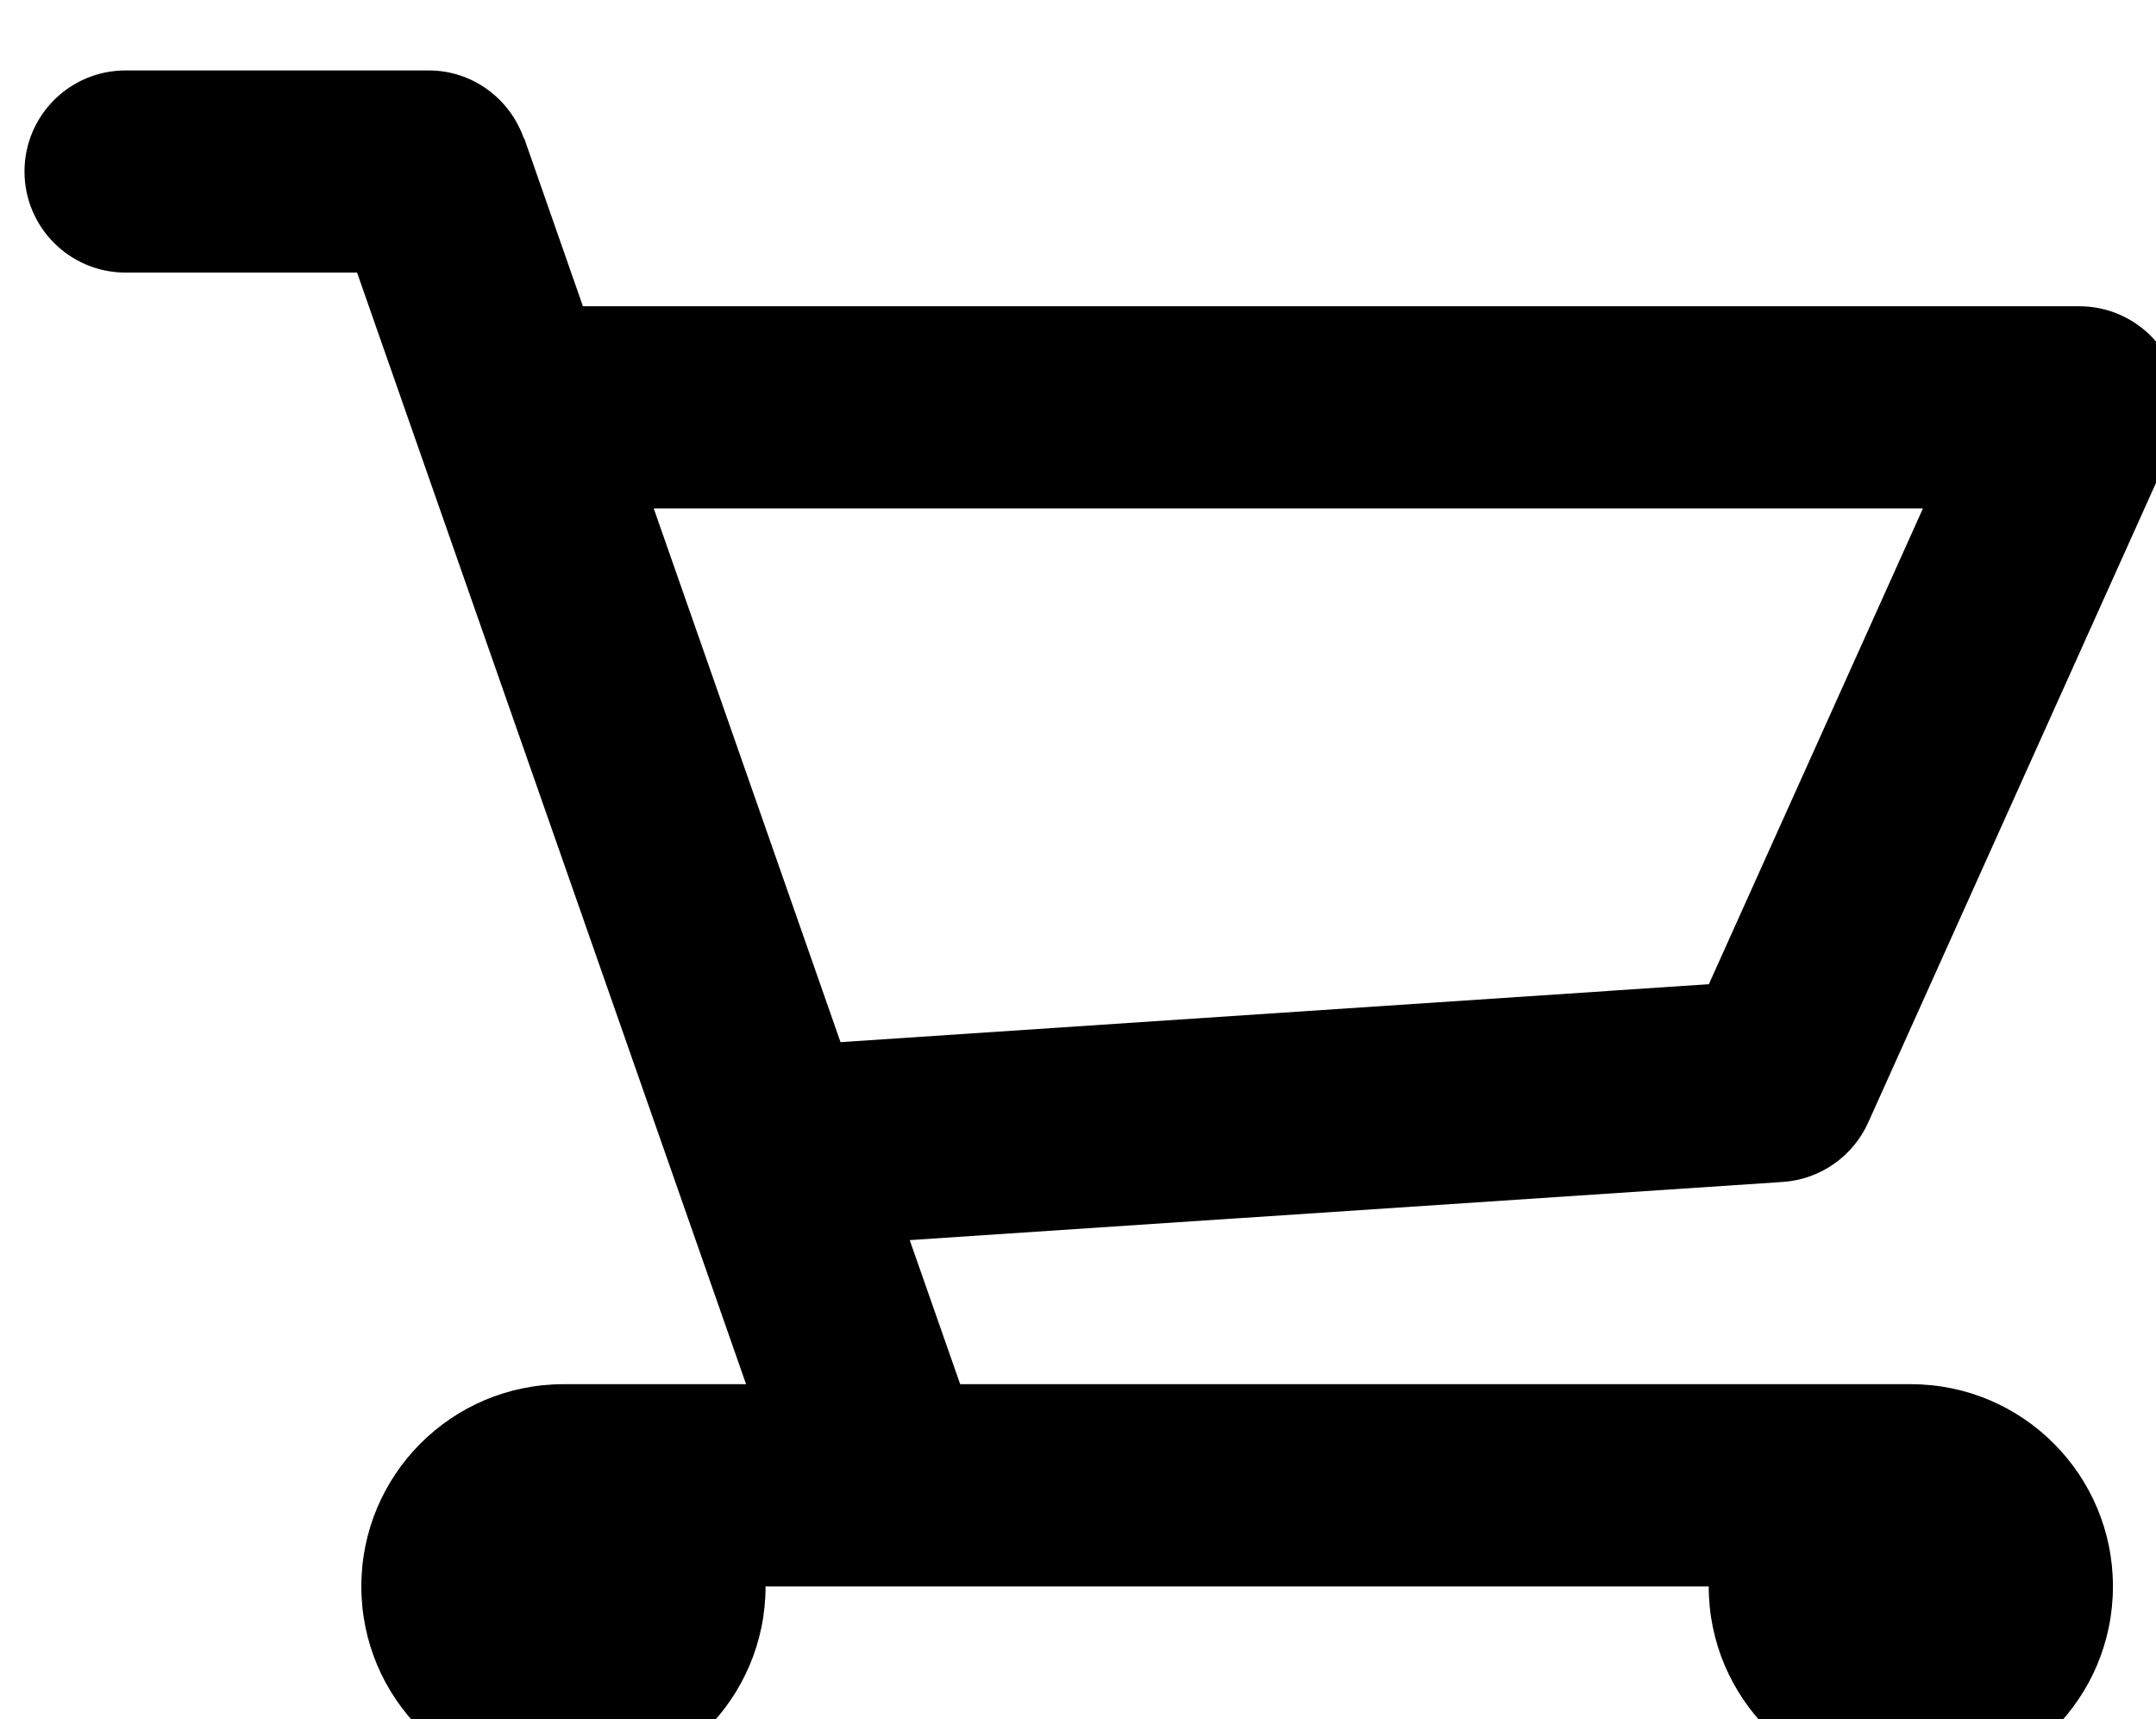
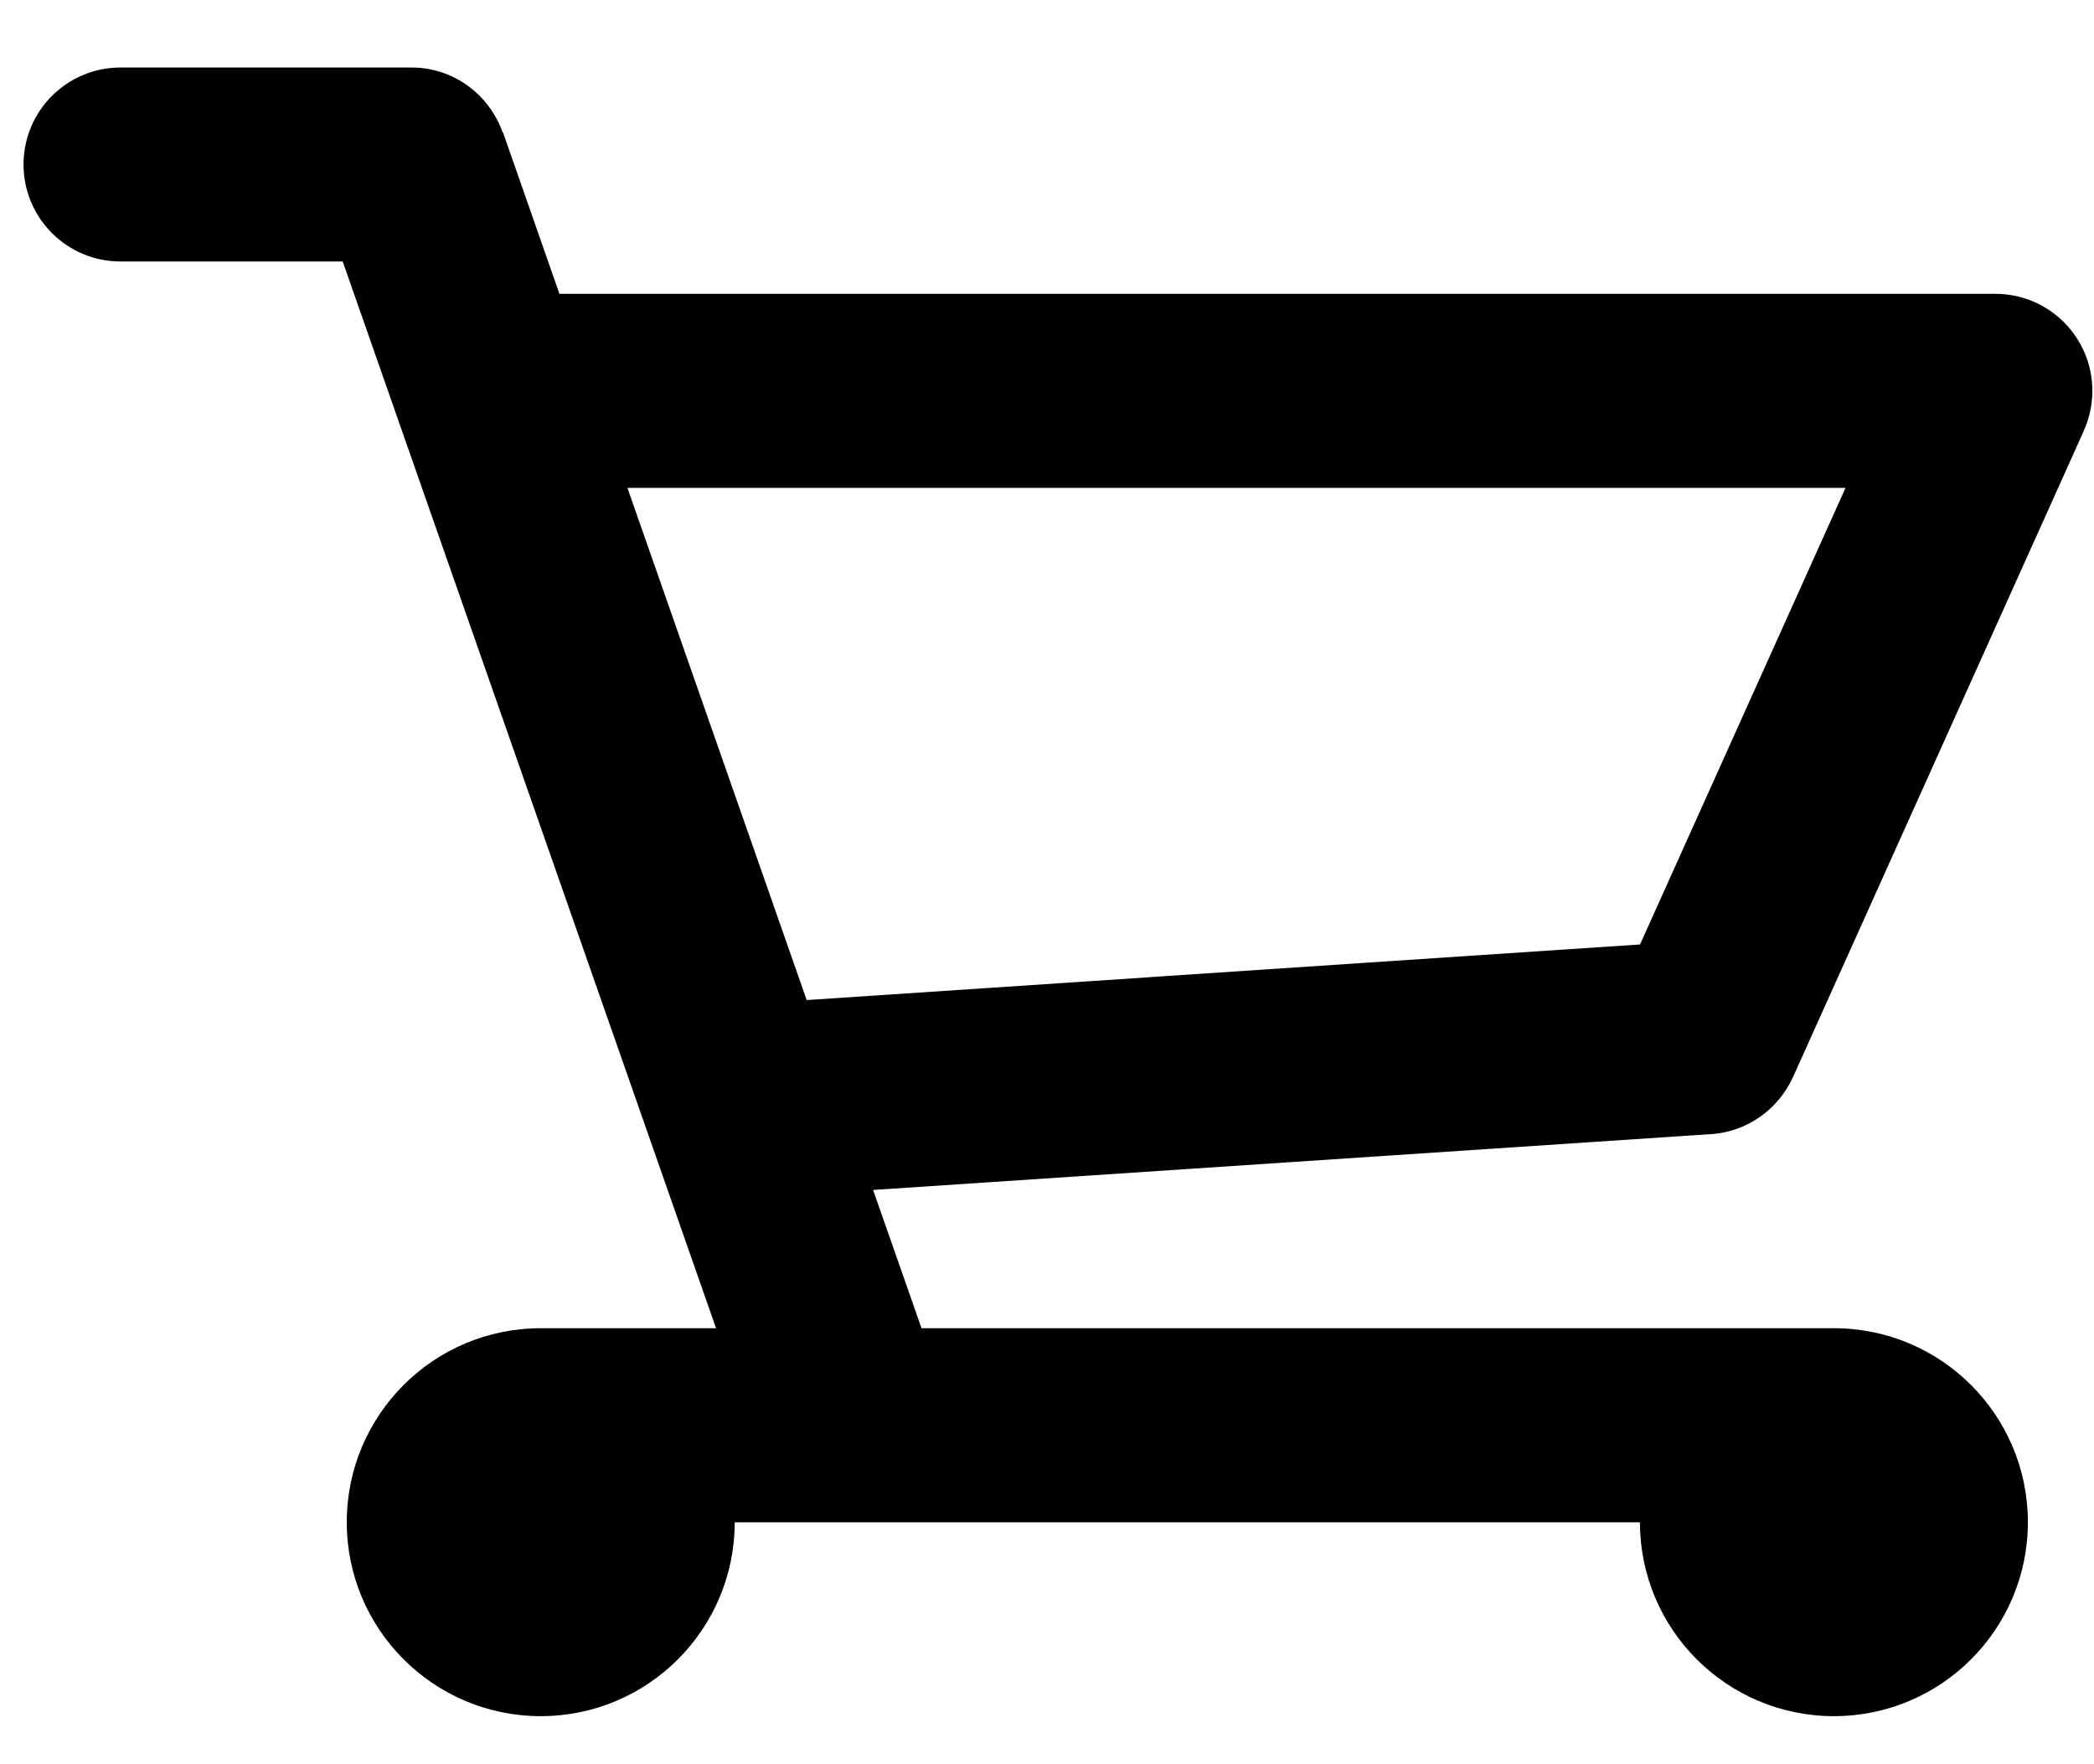
- <svg xmlns="http://www.w3.org/2000/svg" vievBox="0 0 18 15">
-   <path d="M17.726,3.663 L17.727,3.663 L15.252,9.163 L15.252,9.163 C15.130,9.434 14.866,9.627 14.555,9.648 L14.555,9.648 L7.427,10.123 L7.839,11.299 L15.600,11.299 C16.511,11.299 17.250,12.038 17.250,12.950 C17.250,13.861 16.511,14.600 15.600,14.600 C14.689,14.600 13.950,13.861 13.950,12.950 L6.250,12.950 C6.250,13.861 5.511,14.600 4.600,14.600 C3.689,14.600 2.950,13.861 2.950,12.950 C2.950,12.038 3.689,11.299 4.600,11.299 L6.091,11.299 L2.915,2.225 L1.025,2.225 C0.569,2.225 0.200,1.855 0.200,1.400 C0.200,0.944 0.569,0.575 1.025,0.575 L3.500,0.575 C3.860,0.575 4.163,0.807 4.276,1.128 L4.279,1.127 L4.759,2.500 L16.975,2.500 C17.431,2.500 17.800,2.869 17.800,3.325 C17.800,3.445 17.773,3.559 17.726,3.663 ZM5.337,4.150 L6.862,8.507 L13.951,8.034 L15.699,4.150 L5.337,4.150 Z" />
+ <svg xmlns="http://www.w3.org/2000/svg" version="1.1" width="38" height="32" viewBox="0 0 38 32">
+   <path d="M37.815 7.814h0.002l-5.28 11.733c-0.266 0.582-0.824 0.988-1.481 1.034l-0.006 0-15.206 1.013 0.879 2.509h16.557c1.944 0 3.52 1.576 3.52 3.52s-1.576 3.52-3.52 3.52c-1.943 0-3.519-1.575-3.52-3.518v-0h-16.427c-0.001 1.943-1.577 3.518-3.52 3.518s-3.52-1.576-3.52-3.52 1.576-3.52 3.52-3.52h3.181l-6.775-19.358h-4.032c-0.972 0-1.76-0.788-1.76-1.76s0.788-1.76 1.76-1.76v0h5.28c0.768 0 1.414 0.495 1.655 1.18l0.006-0.002 1.024 2.929h26.061c0.971 0.002 1.757 0.789 1.757 1.76 0 0.261-0.057 0.509-0.159 0.732l0.005-0.011zM11.386 8.853l3.253 9.295 15.123-1.009 3.729-8.286h-22.106z" />
</svg>
